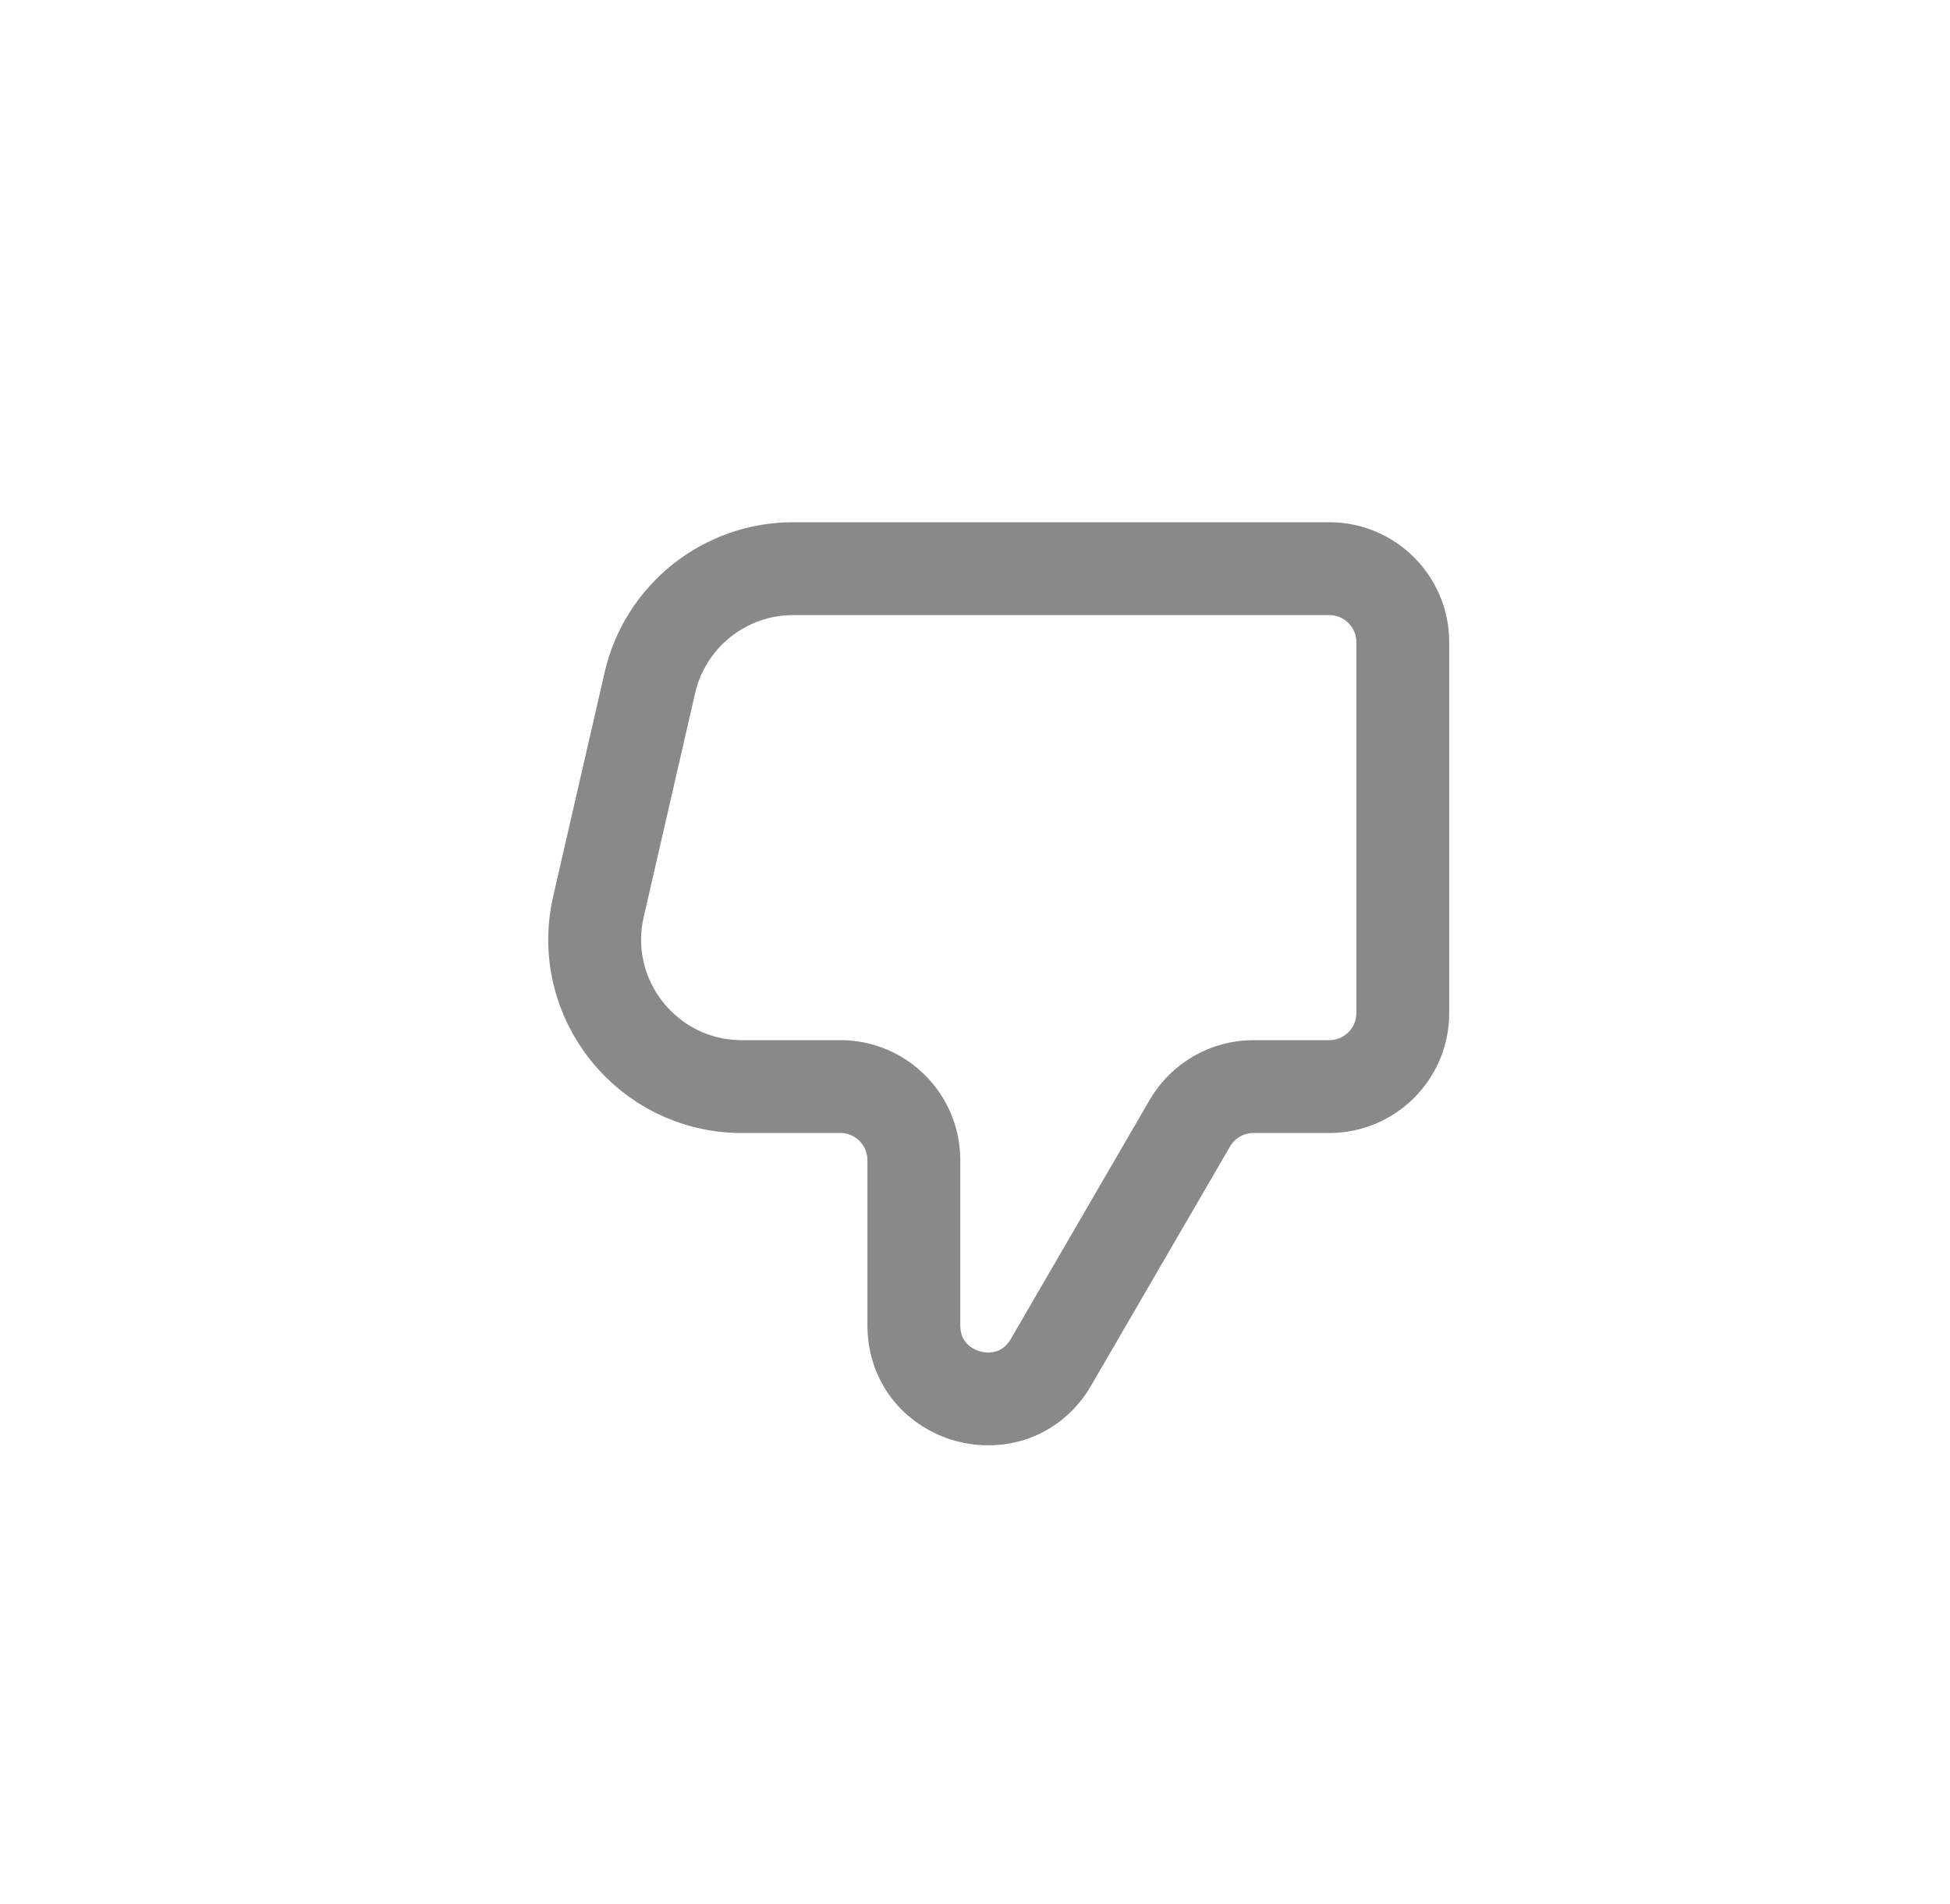
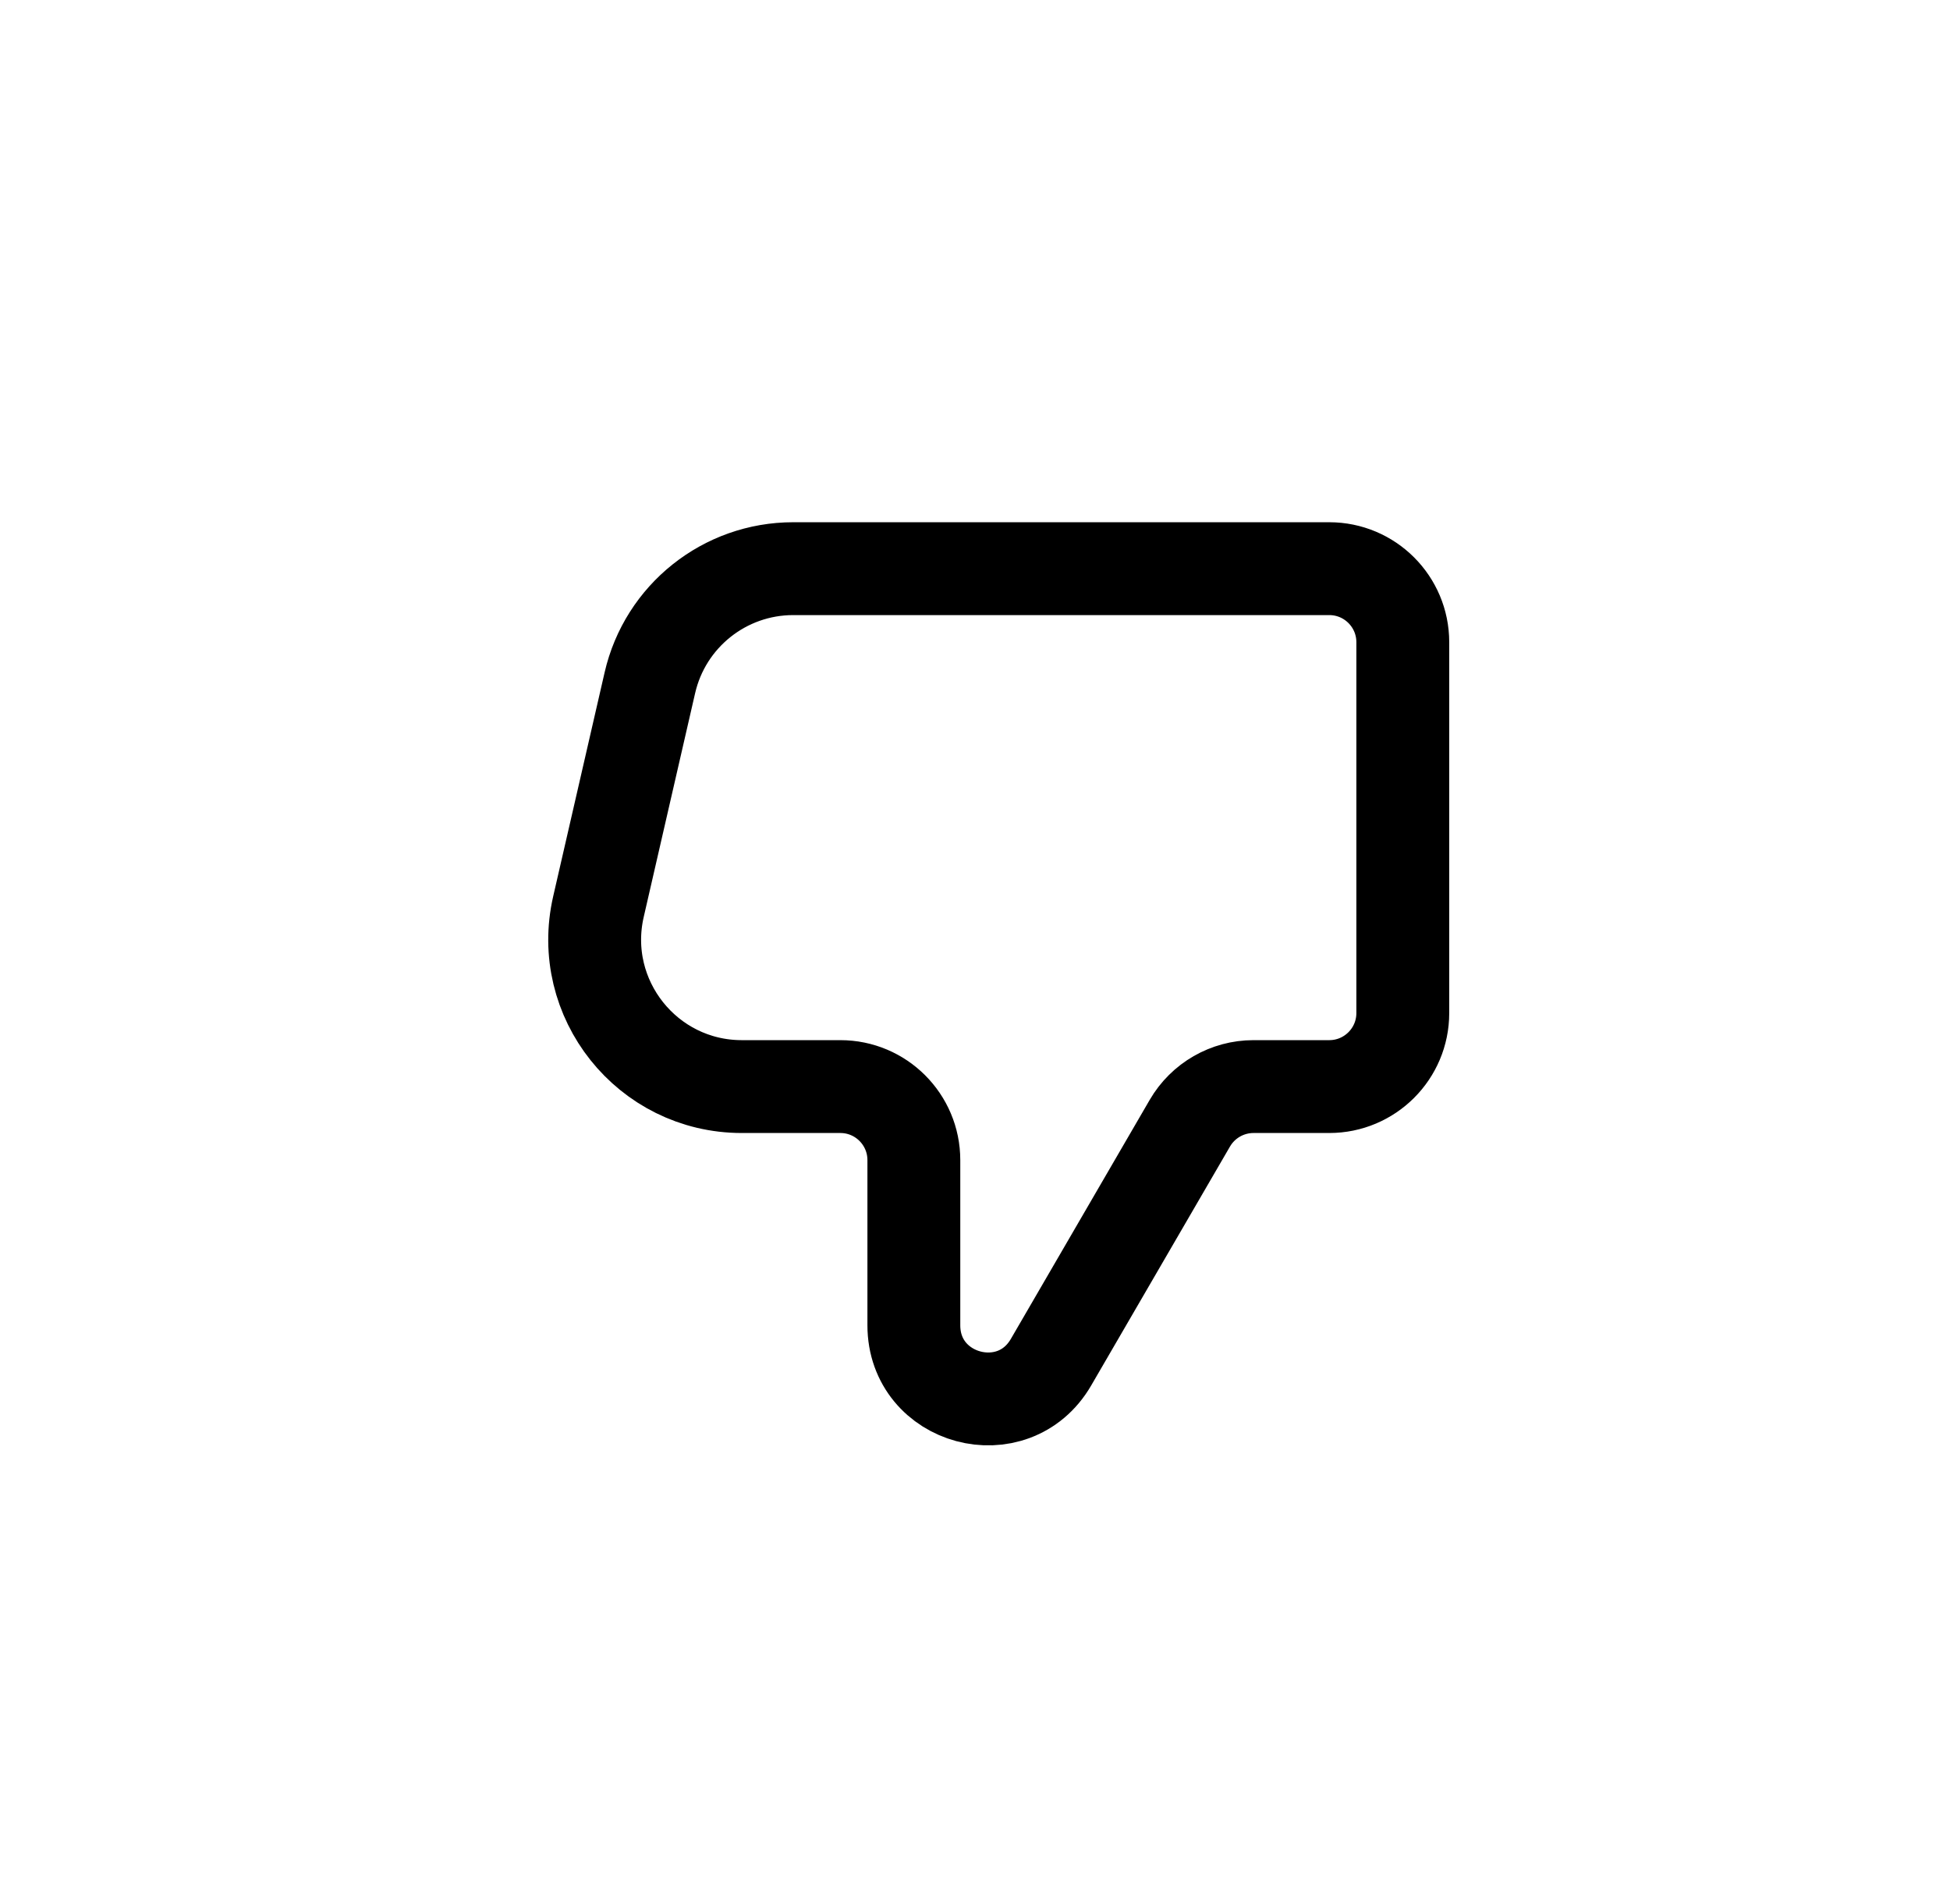
- <svg xmlns="http://www.w3.org/2000/svg" width="42" height="41" viewBox="0 0 42 41" fill="none">
-   <path d="M30.214 13.832L30.214 21.82C30.214 22.694 29.505 23.403 28.63 23.403L26.998 23.403C26.434 23.403 25.912 23.703 25.628 24.191L22.637 29.34C21.824 30.739 19.683 30.162 19.683 28.544L19.683 24.987C19.683 24.112 18.974 23.403 18.1 23.403L15.977 23.403C13.942 23.403 12.434 21.511 12.89 19.527L13.997 14.707C14.327 13.268 15.608 12.248 17.084 12.248L28.63 12.248C29.505 12.248 30.214 12.957 30.214 13.832Z" stroke="#898989" stroke-width="2" />
+ <svg xmlns="http://www.w3.org/2000/svg" viewBox="0 0 42 41" fill="none">
+   <path d="M30.214 13.832L30.214 21.82C30.214 22.694 29.505 23.403 28.63 23.403L26.998 23.403C26.434 23.403 25.912 23.703 25.628 24.191L22.637 29.34C21.824 30.739 19.683 30.162 19.683 28.544L19.683 24.987C19.683 24.112 18.974 23.403 18.1 23.403L15.977 23.403C13.942 23.403 12.434 21.511 12.89 19.527L13.997 14.707C14.327 13.268 15.608 12.248 17.084 12.248L28.63 12.248C29.505 12.248 30.214 12.957 30.214 13.832Z" stroke="currentColor" stroke-width="2" />
</svg>
